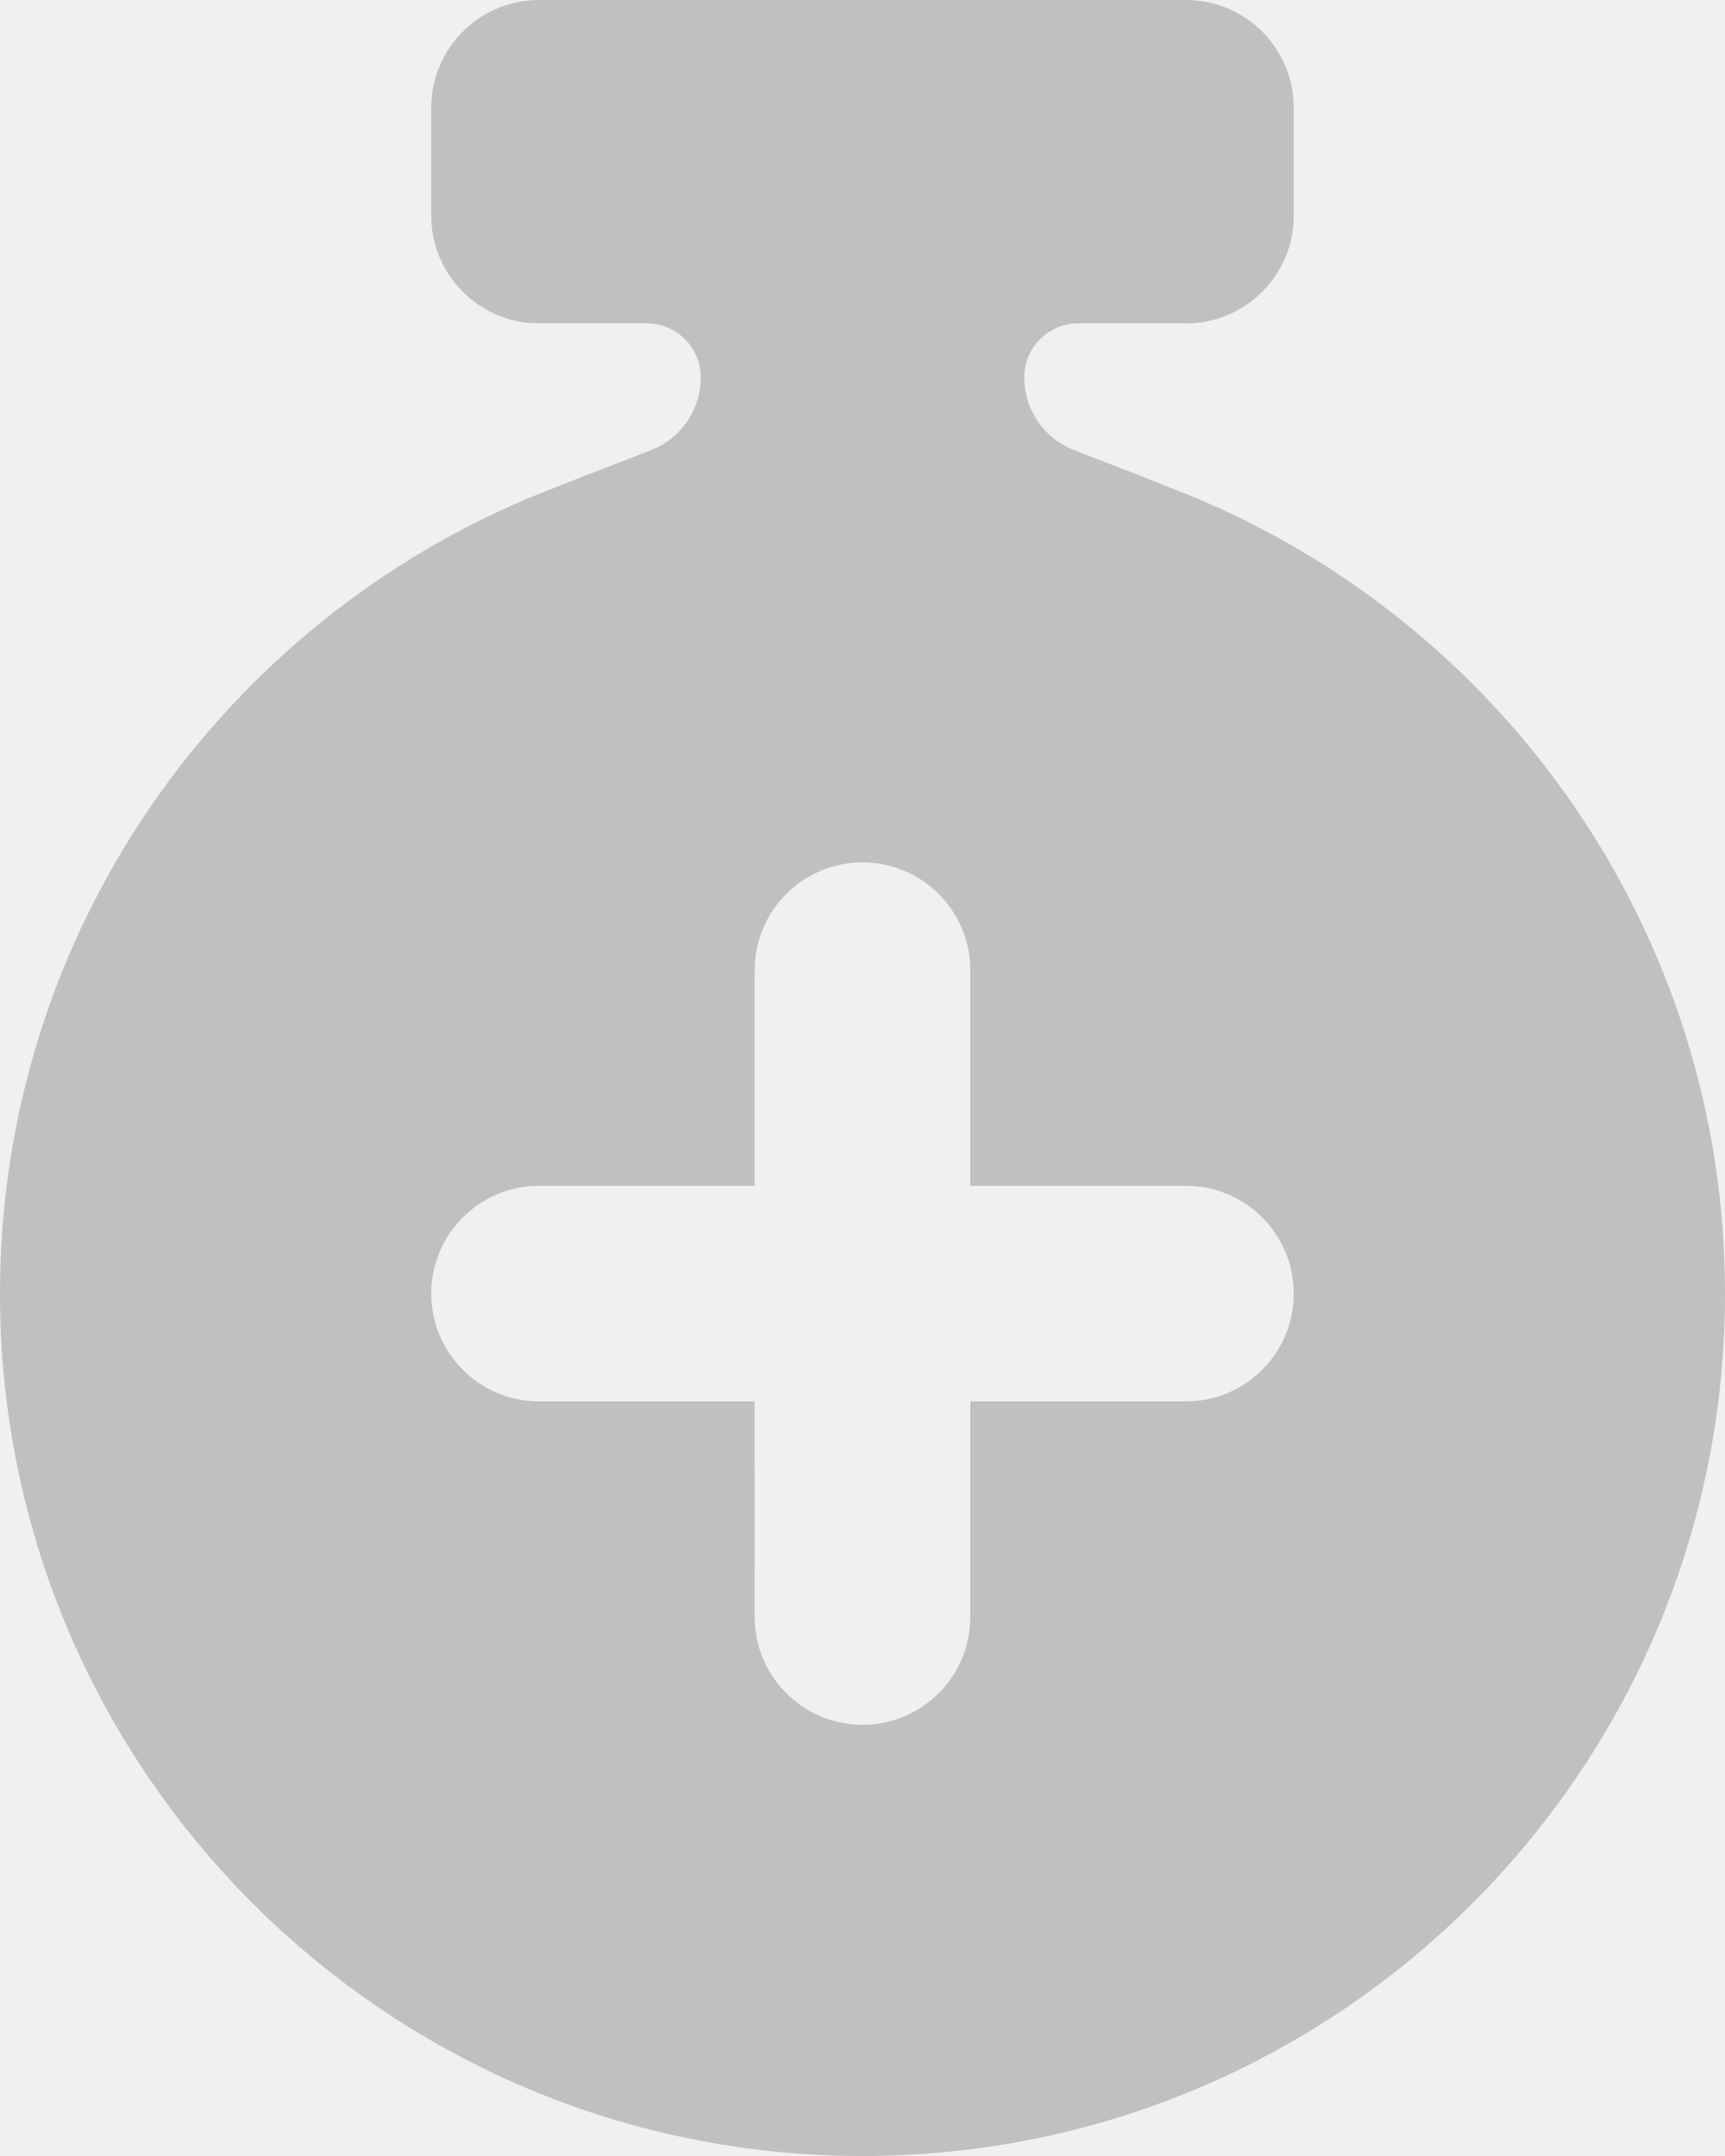
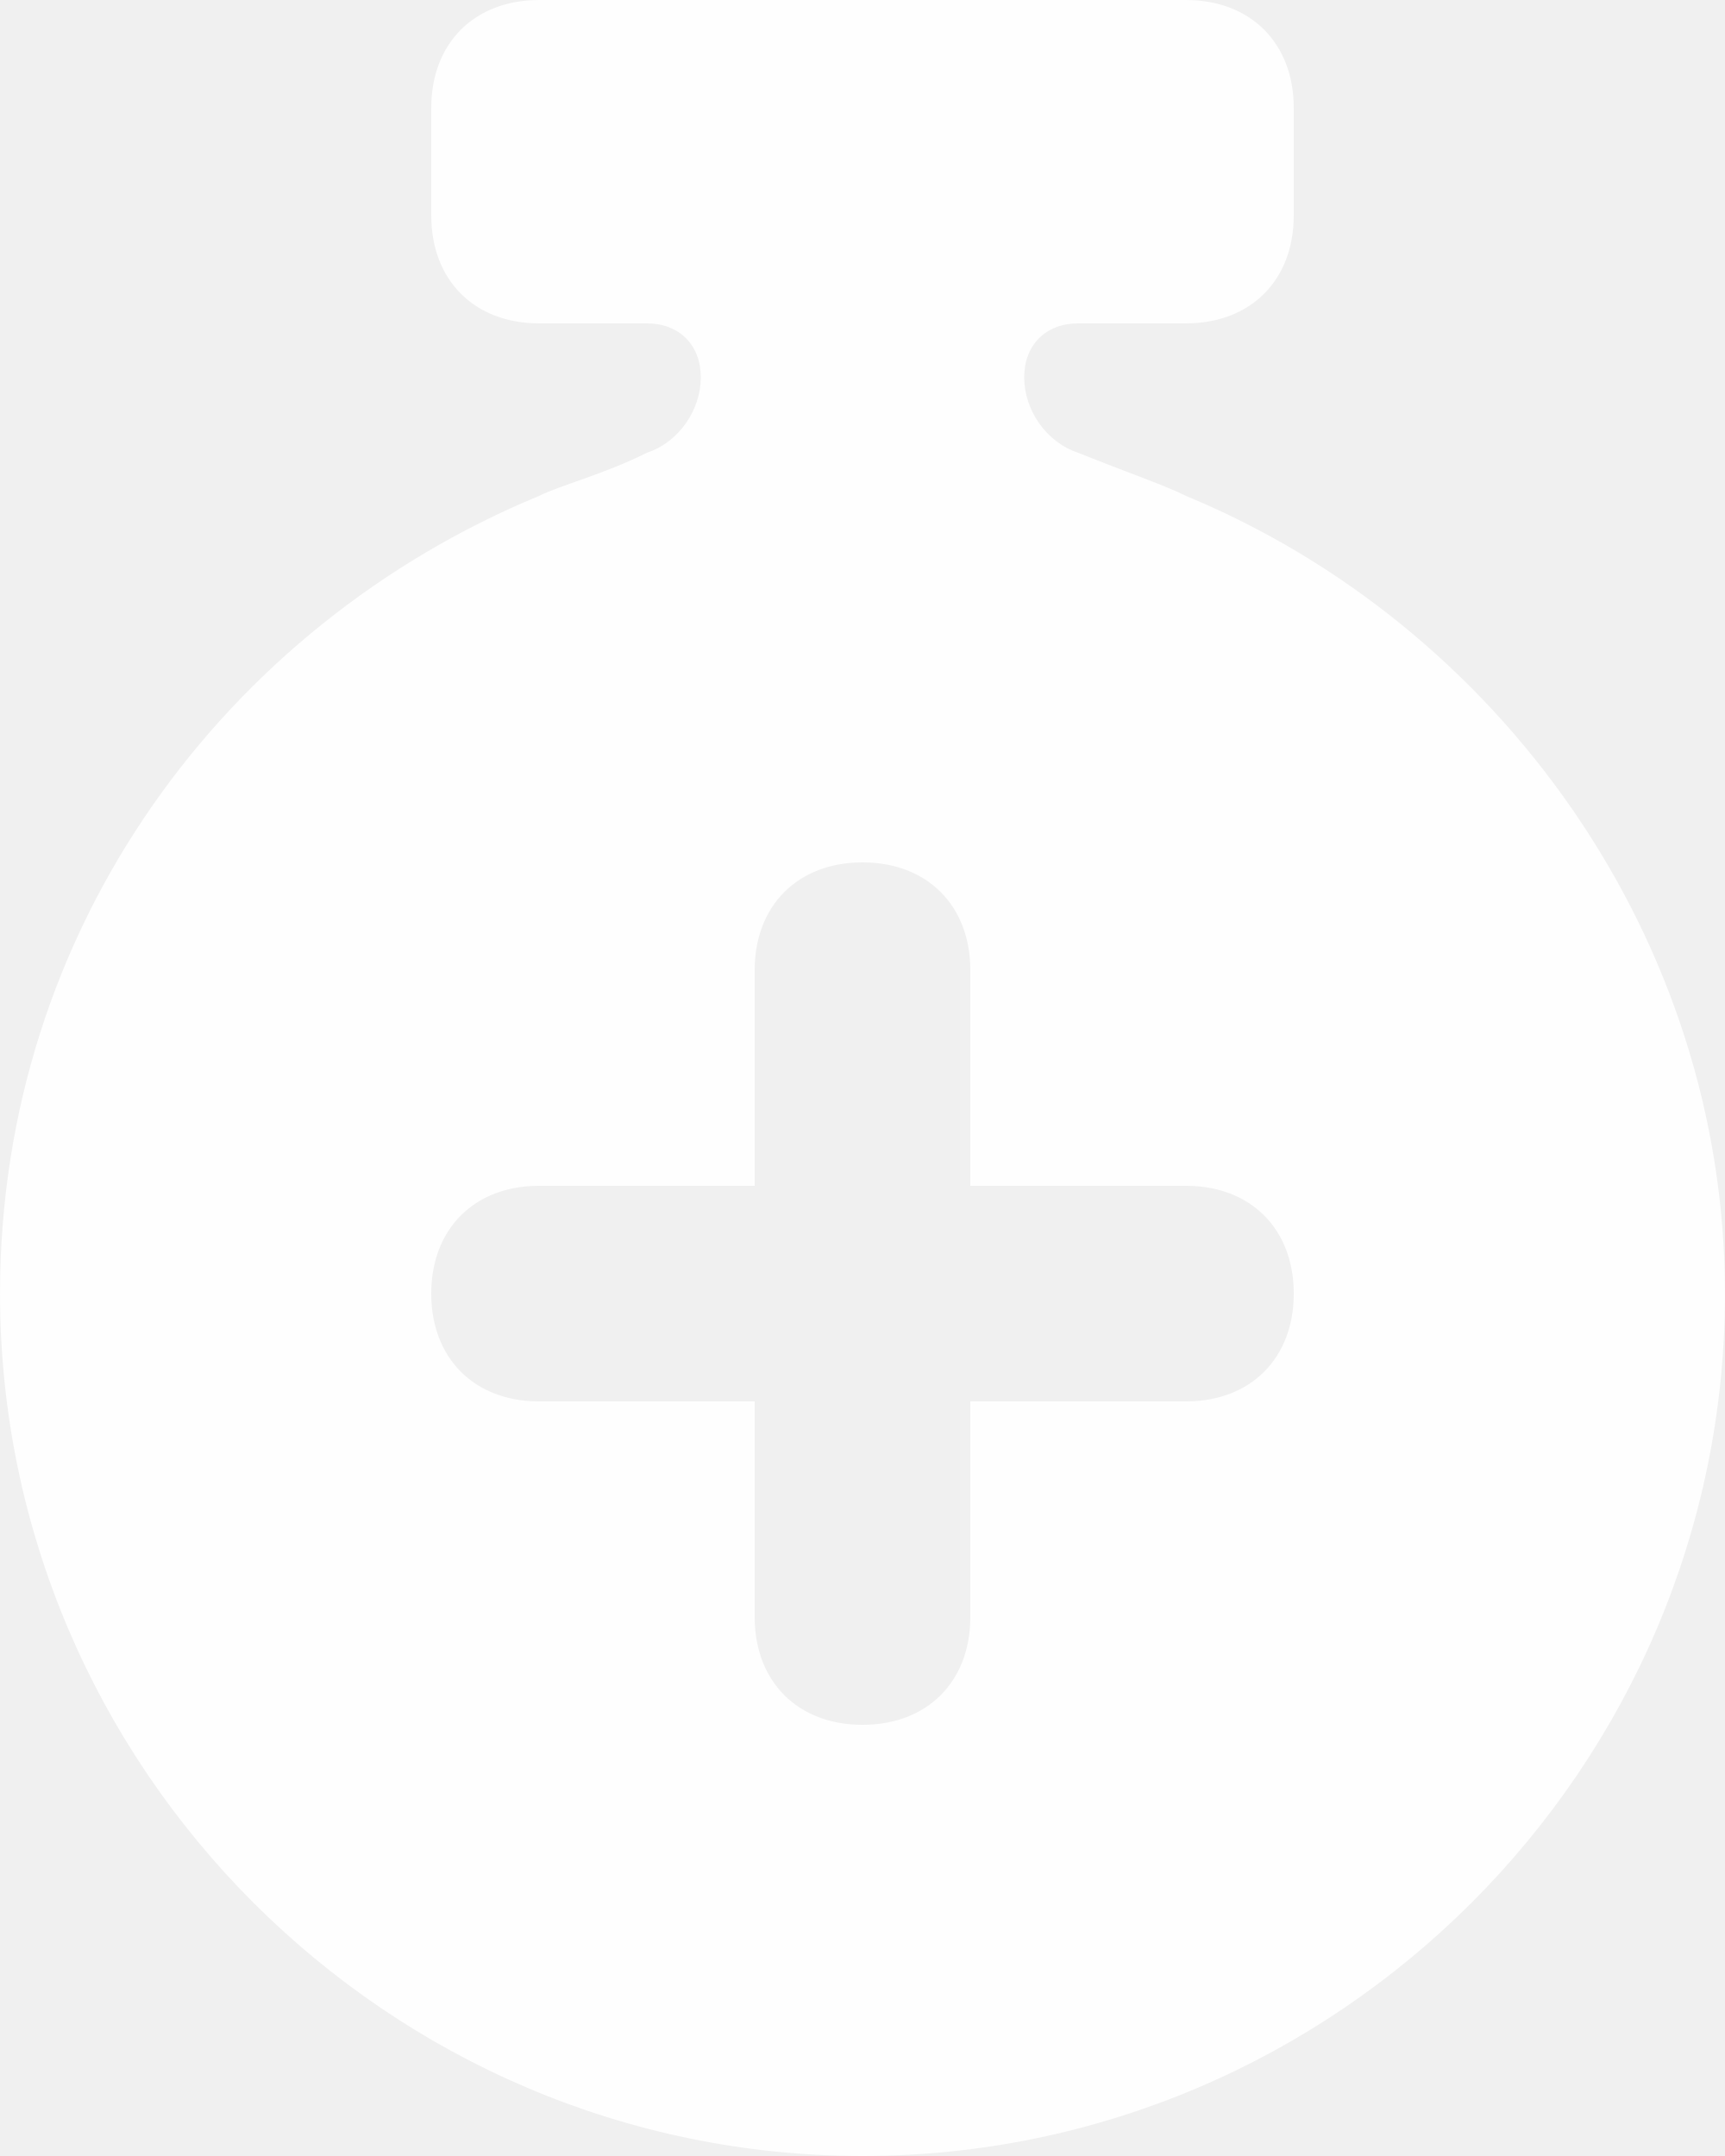
- <svg xmlns="http://www.w3.org/2000/svg" width="16px" height="20px" viewBox="0 0 16 20" version="1.1">
-   <g id="Design" stroke="none" stroke-width="1" fill="none" fill-rule="evenodd" opacity="0.2">
-     <g id="Customization" transform="translate(-336, -385)" fill="#000000">
-       <g id="achivements/upload-time" transform="translate(332, 383)">
-         <path d="M15,2 C15.552,2 16,2.448 16,3 L16,4 C16,4.552 15.552,5 15,5 L14,5 C13.724,5 13.5,5.224 13.5,5.5 C13.5,5.801 13.685,6.07 13.966,6.177 C14.419,6.351 14.767,6.487 15.011,6.586 C17.937,7.775 20,10.647 20,14 C20,18.418 16.418,22 12,22 C7.582,22 4,18.418 4,14 C4,10.639 6.073,7.762 9.01,6.577 C9.249,6.481 9.59,6.348 10.034,6.178 C10.315,6.07 10.5,5.801 10.5,5.5 C10.5,5.224 10.276,5 10,5 L9,5 C8.448,5 8,4.552 8,4 L8,3 C8,2.448 8.448,2 9,2 L15,2 Z M12,10 C11.448,10 11,10.448 11,11 L11,11 L11,13 L9,13 C8.448,13 8,13.448 8,14 C8,14.552 8.448,15 9,15 L9,15 L10.999,15 L11,17 C11,17.552 11.448,18 12,18 C12.552,18 13,17.552 13,17 L13,17 L13,15 L15,15 C15.552,15 16,14.552 16,14 C16,13.448 15.552,13 15,13 L15,13 L13,13 L13,11 C13,10.448 12.552,10 12,10 Z" id="Combined-Shape" />
+ <svg xmlns="http://www.w3.org/2000/svg" version="1.1" id="Warstwa_1" x="0px" y="0px" viewBox="-241 991 16 20" style="enable-background:new -241 991 16 20;" xml:space="preserve">
+   <style type="text/css">
+ 	.st0{opacity:0.9;}
+ 	.st1{fill:#FFFFFF;}
+ </style>
+   <g id="Design" class="st0">
+     <g id="Customization" transform="translate(-336, -385)">
+       <g id="achivements_x2F_upload-time" transform="translate(332, 383)">
+         <path id="Combined-Shape" class="st1" d="M-226,993c0.6,0,1,0.4,1,1v1c0,0.6-0.4,1-1,1h-1c-0.3,0-0.5,0.2-0.5,0.5     c0,0.3,0.2,0.6,0.5,0.7c0.5,0.2,0.8,0.3,1,0.4c2.9,1.2,5,4.1,5,7.4c0,4.4-3.6,8-8,8s-8-3.6-8-8c0-3.4,2.1-6.2,5-7.4     c0.2-0.1,0.6-0.2,1-0.4c0.3-0.1,0.5-0.4,0.5-0.7c0-0.3-0.2-0.5-0.5-0.5h-1c-0.6,0-1-0.4-1-1v-1c0-0.6,0.4-1,1-1H-226z M-229,1001     c-0.6,0-1,0.4-1,1l0,0v2h-2c-0.6,0-1,0.4-1,1s0.4,1,1,1l0,0h2v2c0,0.6,0.4,1,1,1s1-0.4,1-1l0,0v-2h2c0.6,0,1-0.4,1-1s-0.4-1-1-1     l0,0h-2v-2C-228,1001.4-228.4,1001-229,1001z" />
      </g>
    </g>
  </g>
</svg>
